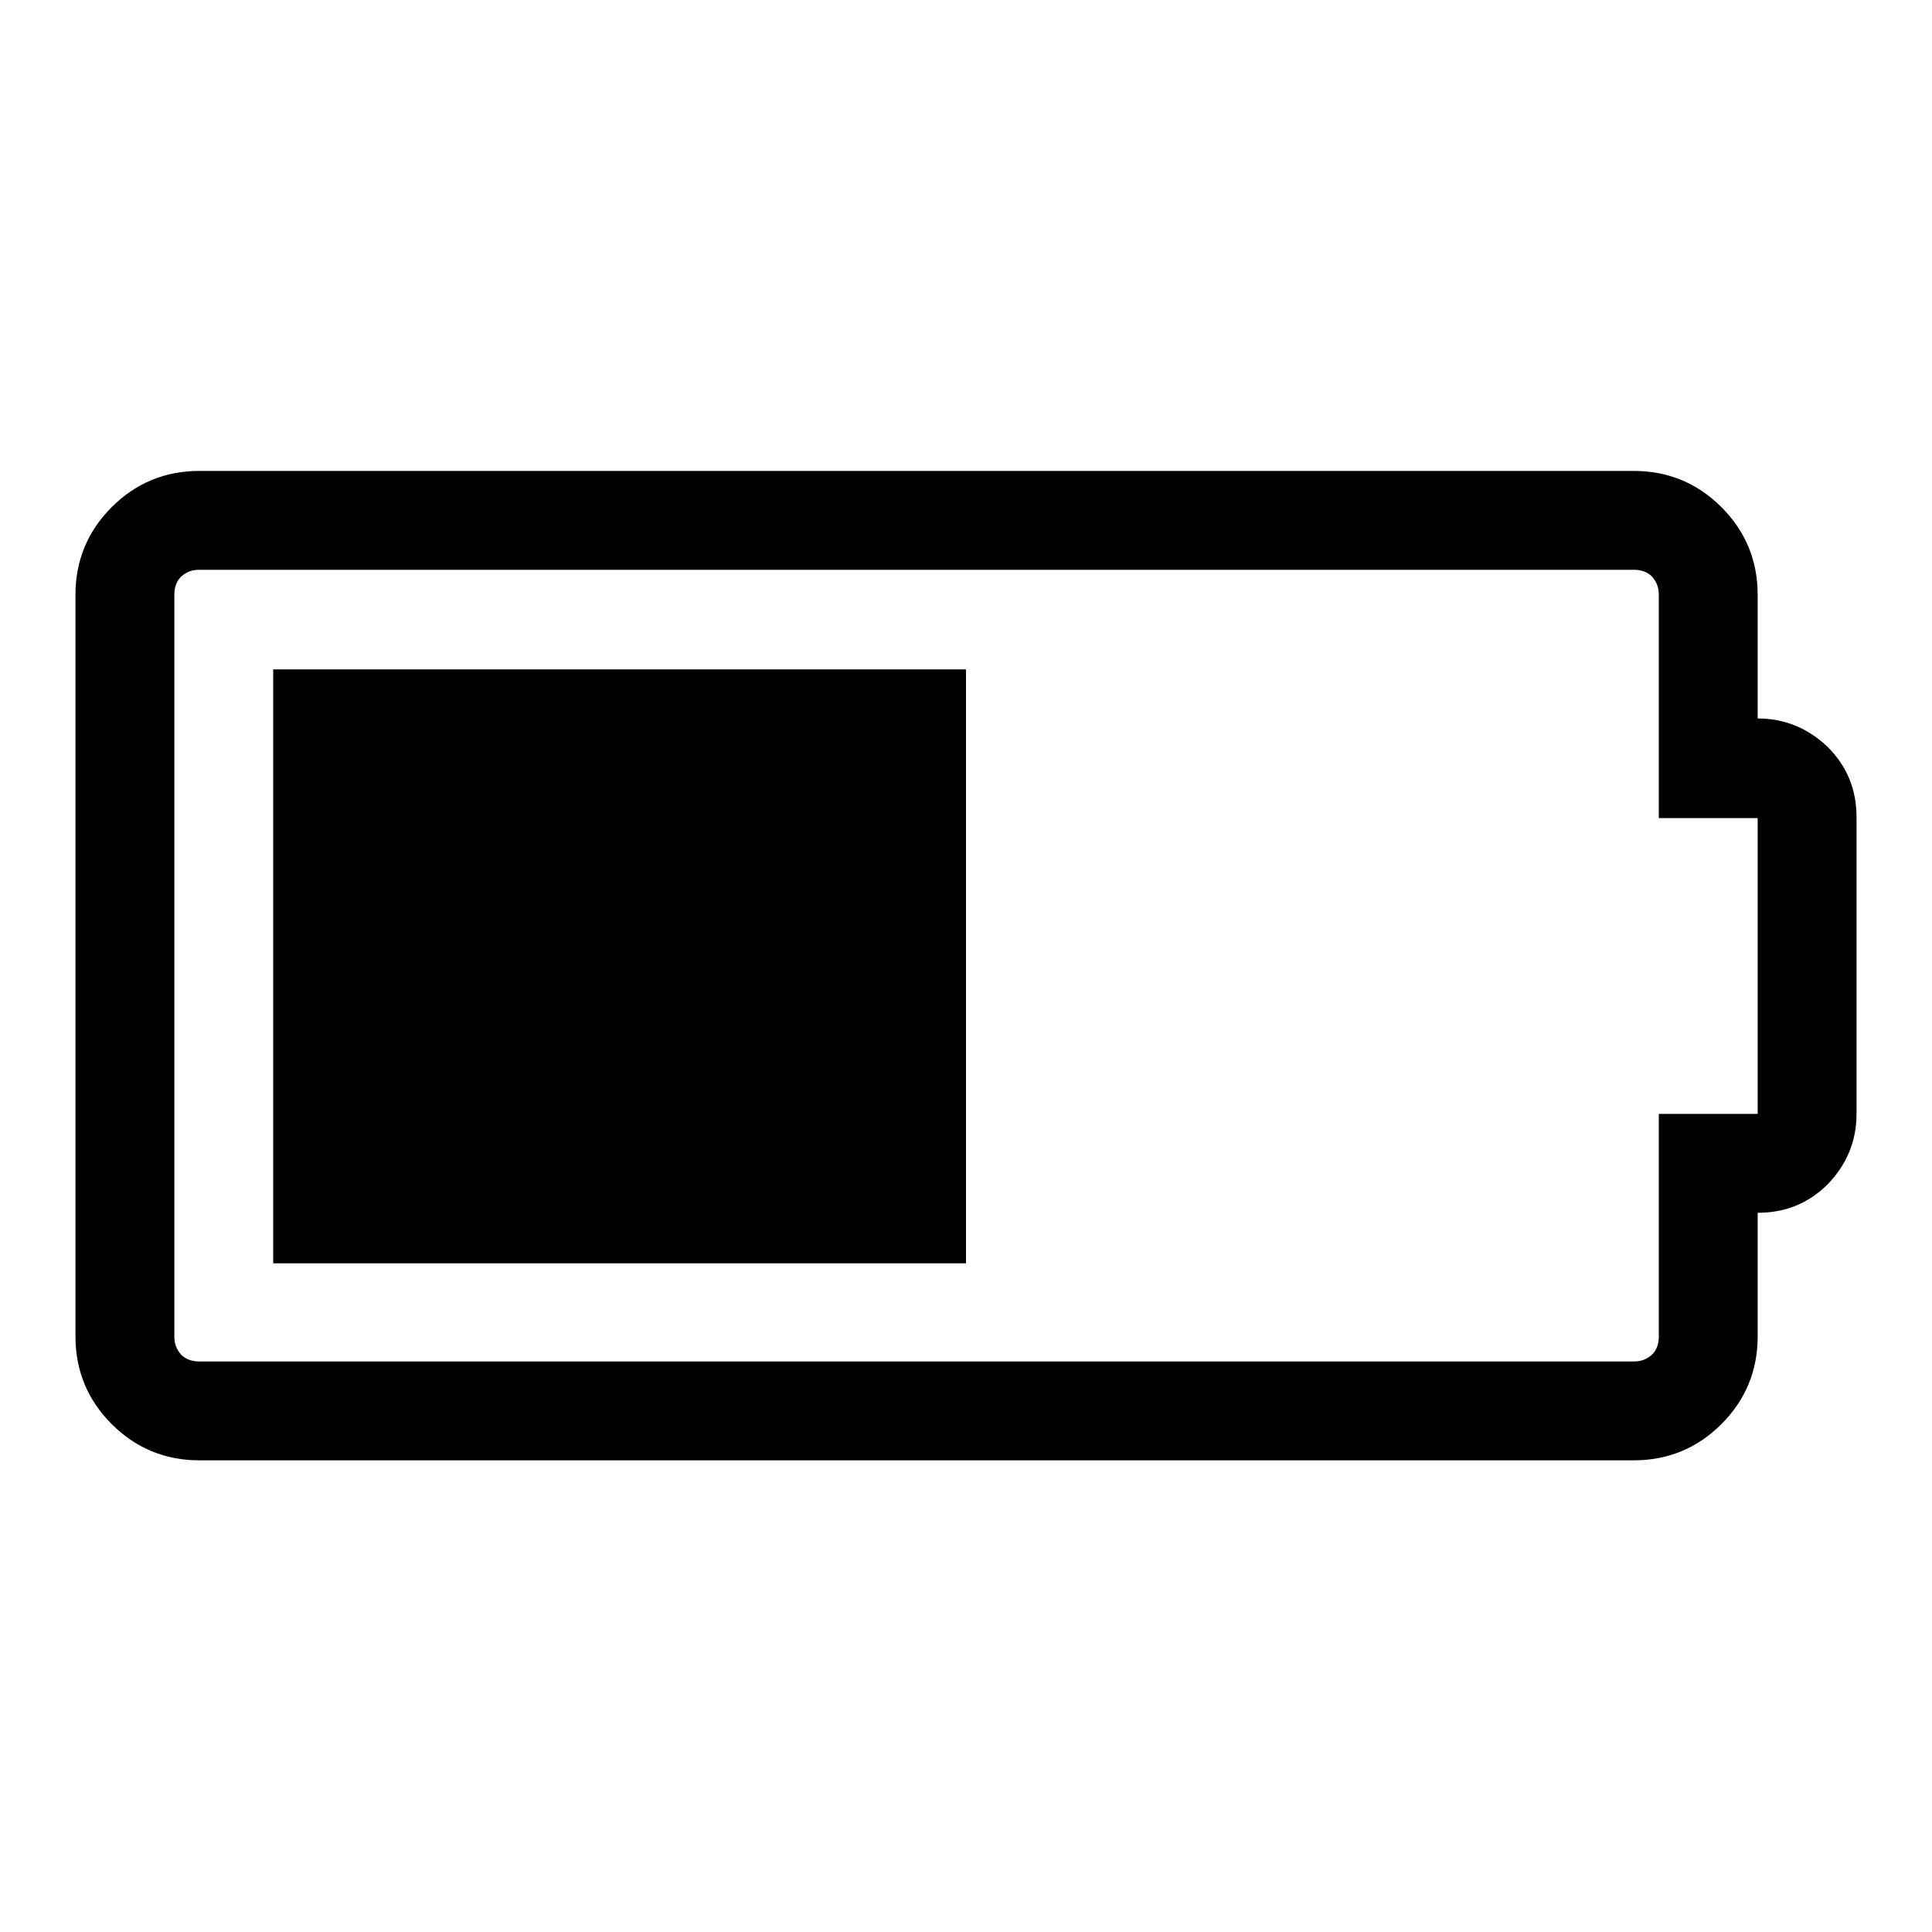
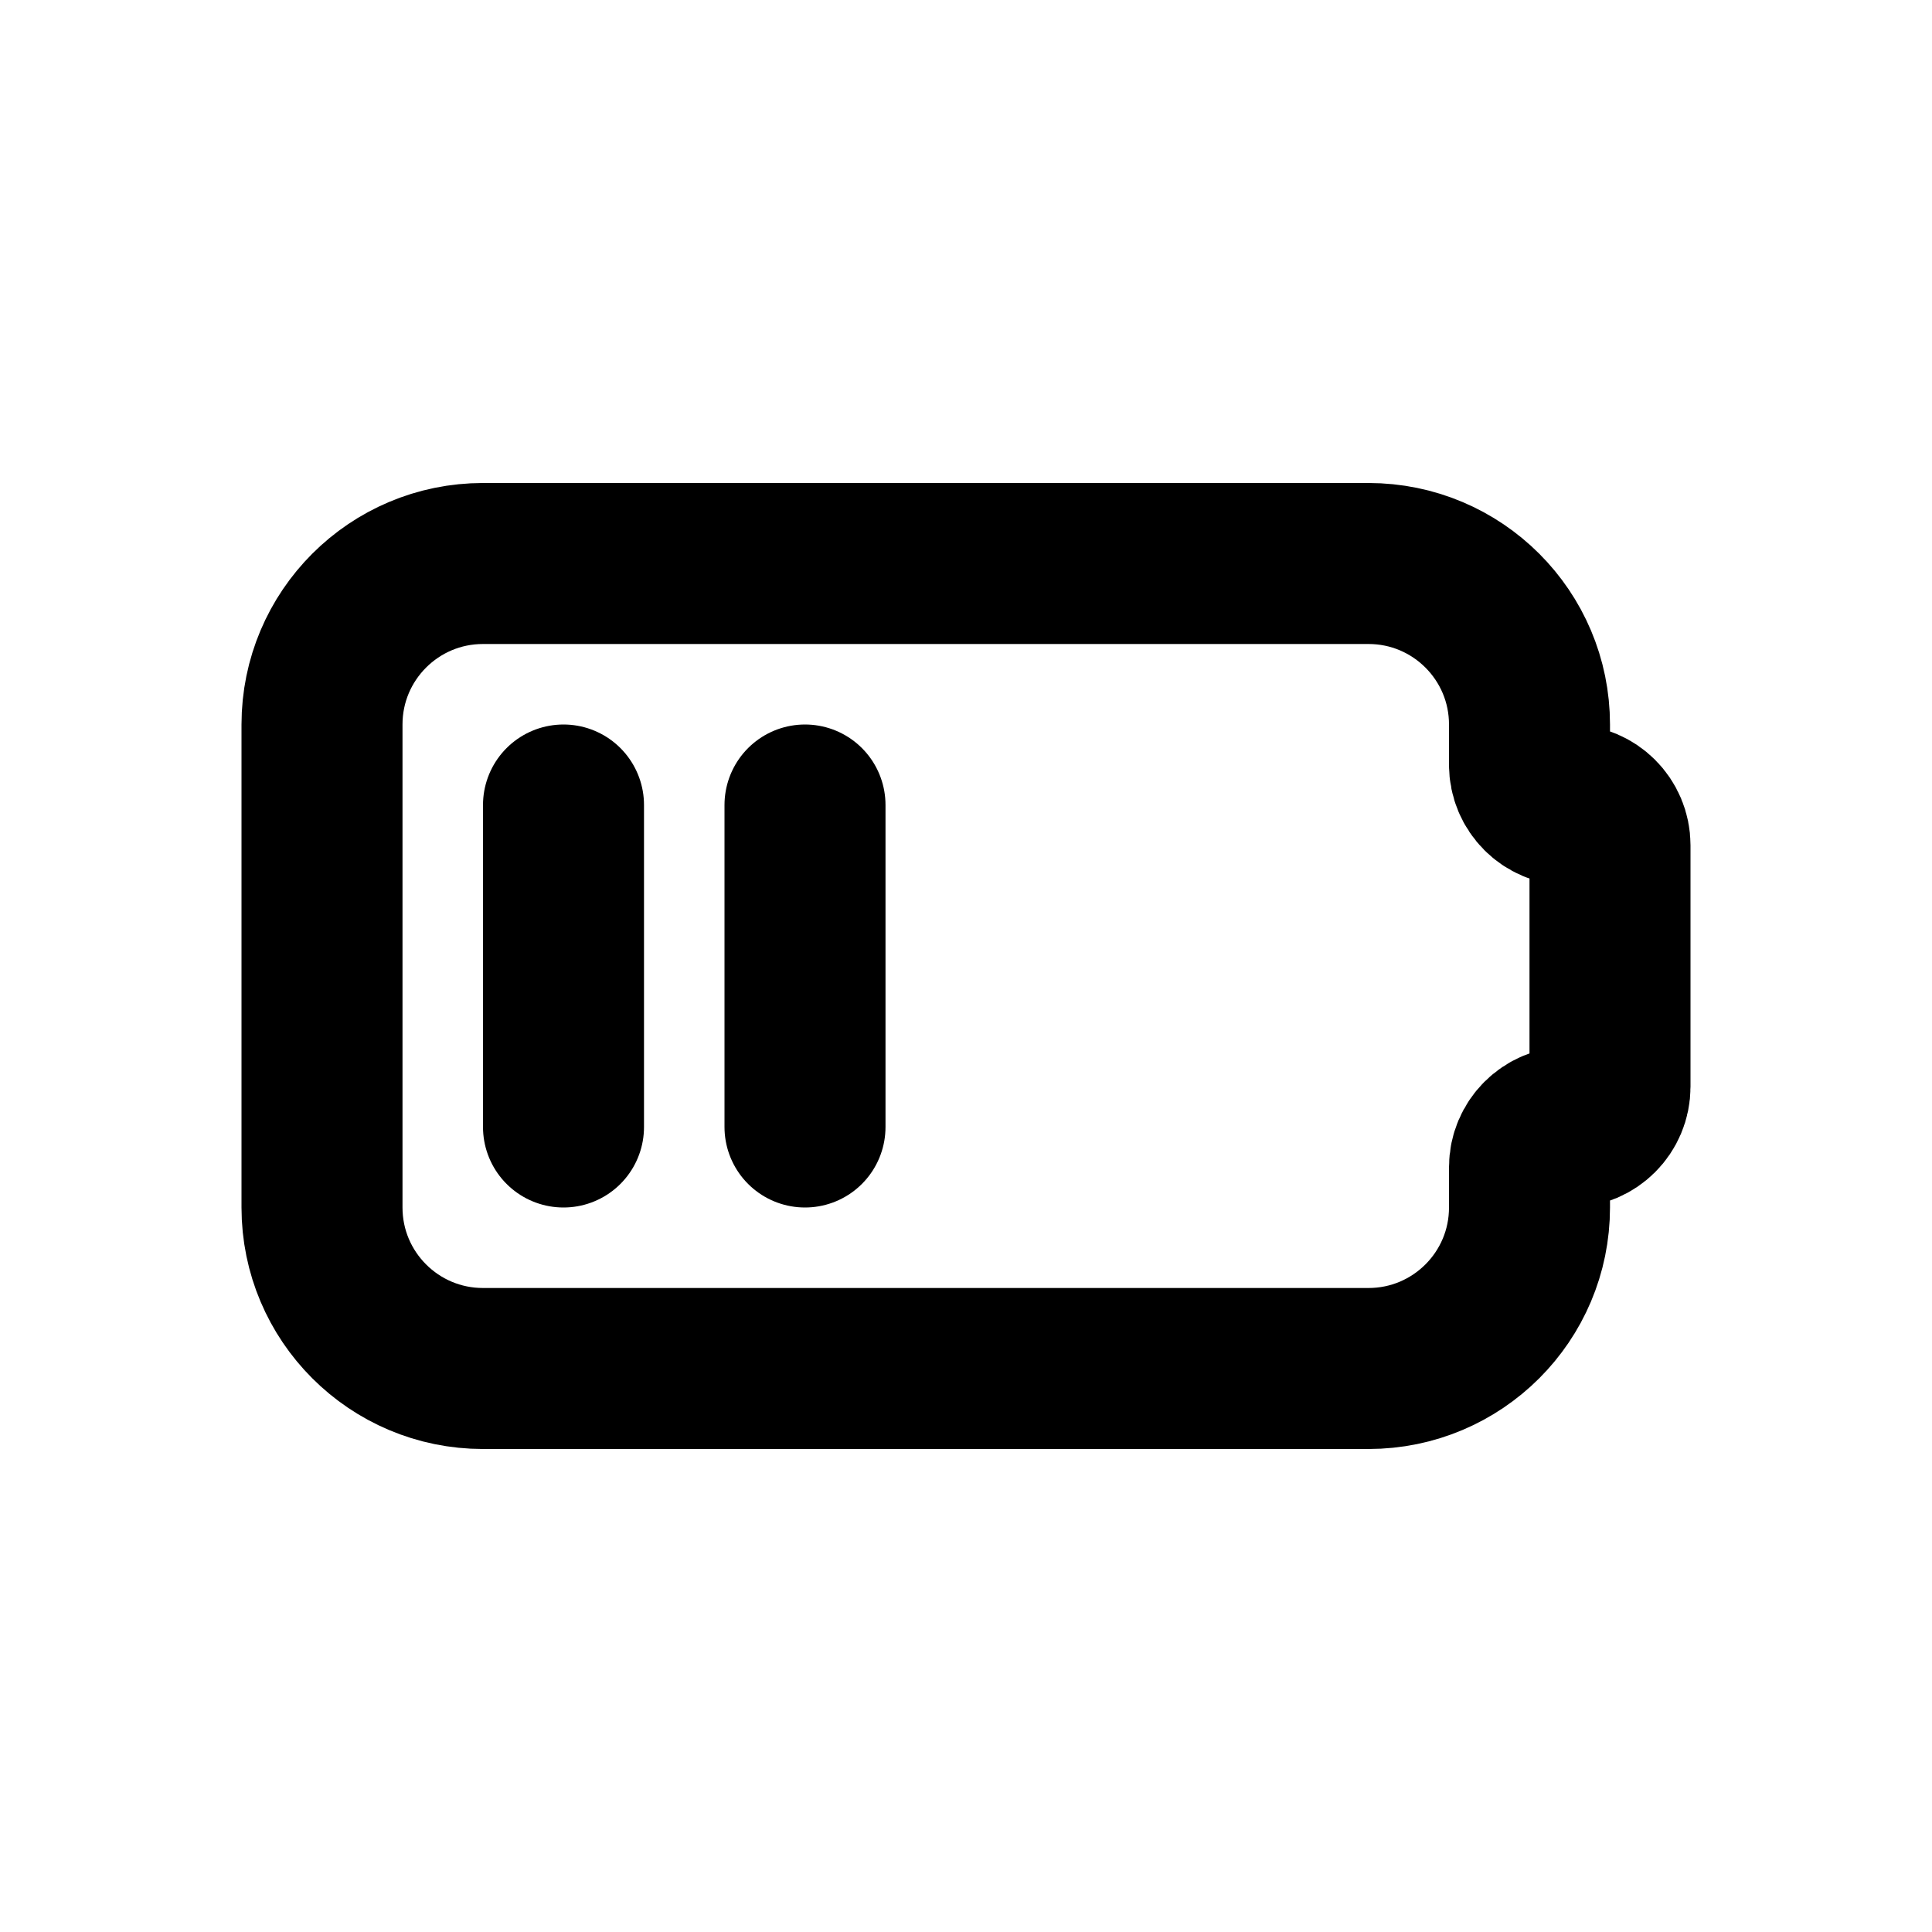
- <svg xmlns="http://www.w3.org/2000/svg" version="1.1" x="0px" y="0px" viewBox="0 0 256 256" enable-background="new 0 0 256 256" xml:space="preserve">
-   <g>
-     <path fill="#000000" d="M36.2,167.3V88.7H128v78.7H36.2L36.2,167.3z M232.9,95.2c3.6,0,6.7,1.3,9.3,3.8c2.6,2.6,3.8,5.7,3.8,9.3 v39.3c0,3.6-1.3,6.7-3.8,9.3c-2.6,2.6-5.7,3.8-9.3,3.8v16.4c0,4.5-1.6,8.4-4.8,11.6c-3.2,3.2-7.1,4.8-11.6,4.8H26.4 c-4.5,0-8.4-1.6-11.6-4.8c-3.2-3.2-4.8-7.1-4.8-11.6V78.8c0-4.5,1.6-8.4,4.8-11.6c3.2-3.2,7.1-4.8,11.6-4.8h190.1 c4.5,0,8.4,1.6,11.6,4.8c3.2,3.2,4.8,7.1,4.8,11.6V95.2L232.9,95.2z M232.9,147.7v-39.3h-13.1V78.8c0-1-0.3-1.7-0.9-2.4 c-0.6-0.6-1.4-0.9-2.4-0.9H26.4c-1,0-1.7,0.3-2.4,0.9c-0.6,0.6-0.9,1.4-0.9,2.4v98.3c0,1,0.3,1.7,0.9,2.4c0.6,0.6,1.4,0.9,2.4,0.9 h190.1c1,0,1.7-0.3,2.4-0.9c0.6-0.6,0.9-1.4,0.9-2.4v-29.5H232.9z" />
-   </g>
+ <svg xmlns="http://www.w3.org/2000/svg" width="24" height="24" viewBox="0 0 24 24" fill="none" stroke="currentColor" stroke-width="2" stroke-linecap="round" stroke-linejoin="round" class="icon icon-tabler icons-tabler-outline icon-tabler-battery-2">
+   <path stroke="none" d="M0 0h24v24H0z" fill="none" />
+   <path d="M6 7h11a2 2 0 0 1 2 2v.5a.5 .5 0 0 0 .5 .5a.5 .5 0 0 1 .5 .5v3a.5 .5 0 0 1 -.5 .5a.5 .5 0 0 0 -.5 .5v.5a2 2 0 0 1 -2 2h-11a2 2 0 0 1 -2 -2v-6a2 2 0 0 1 2 -2" />
+   <path d="M7 10l0 4" />
+   <path d="M10 10l0 4" />
</svg>
